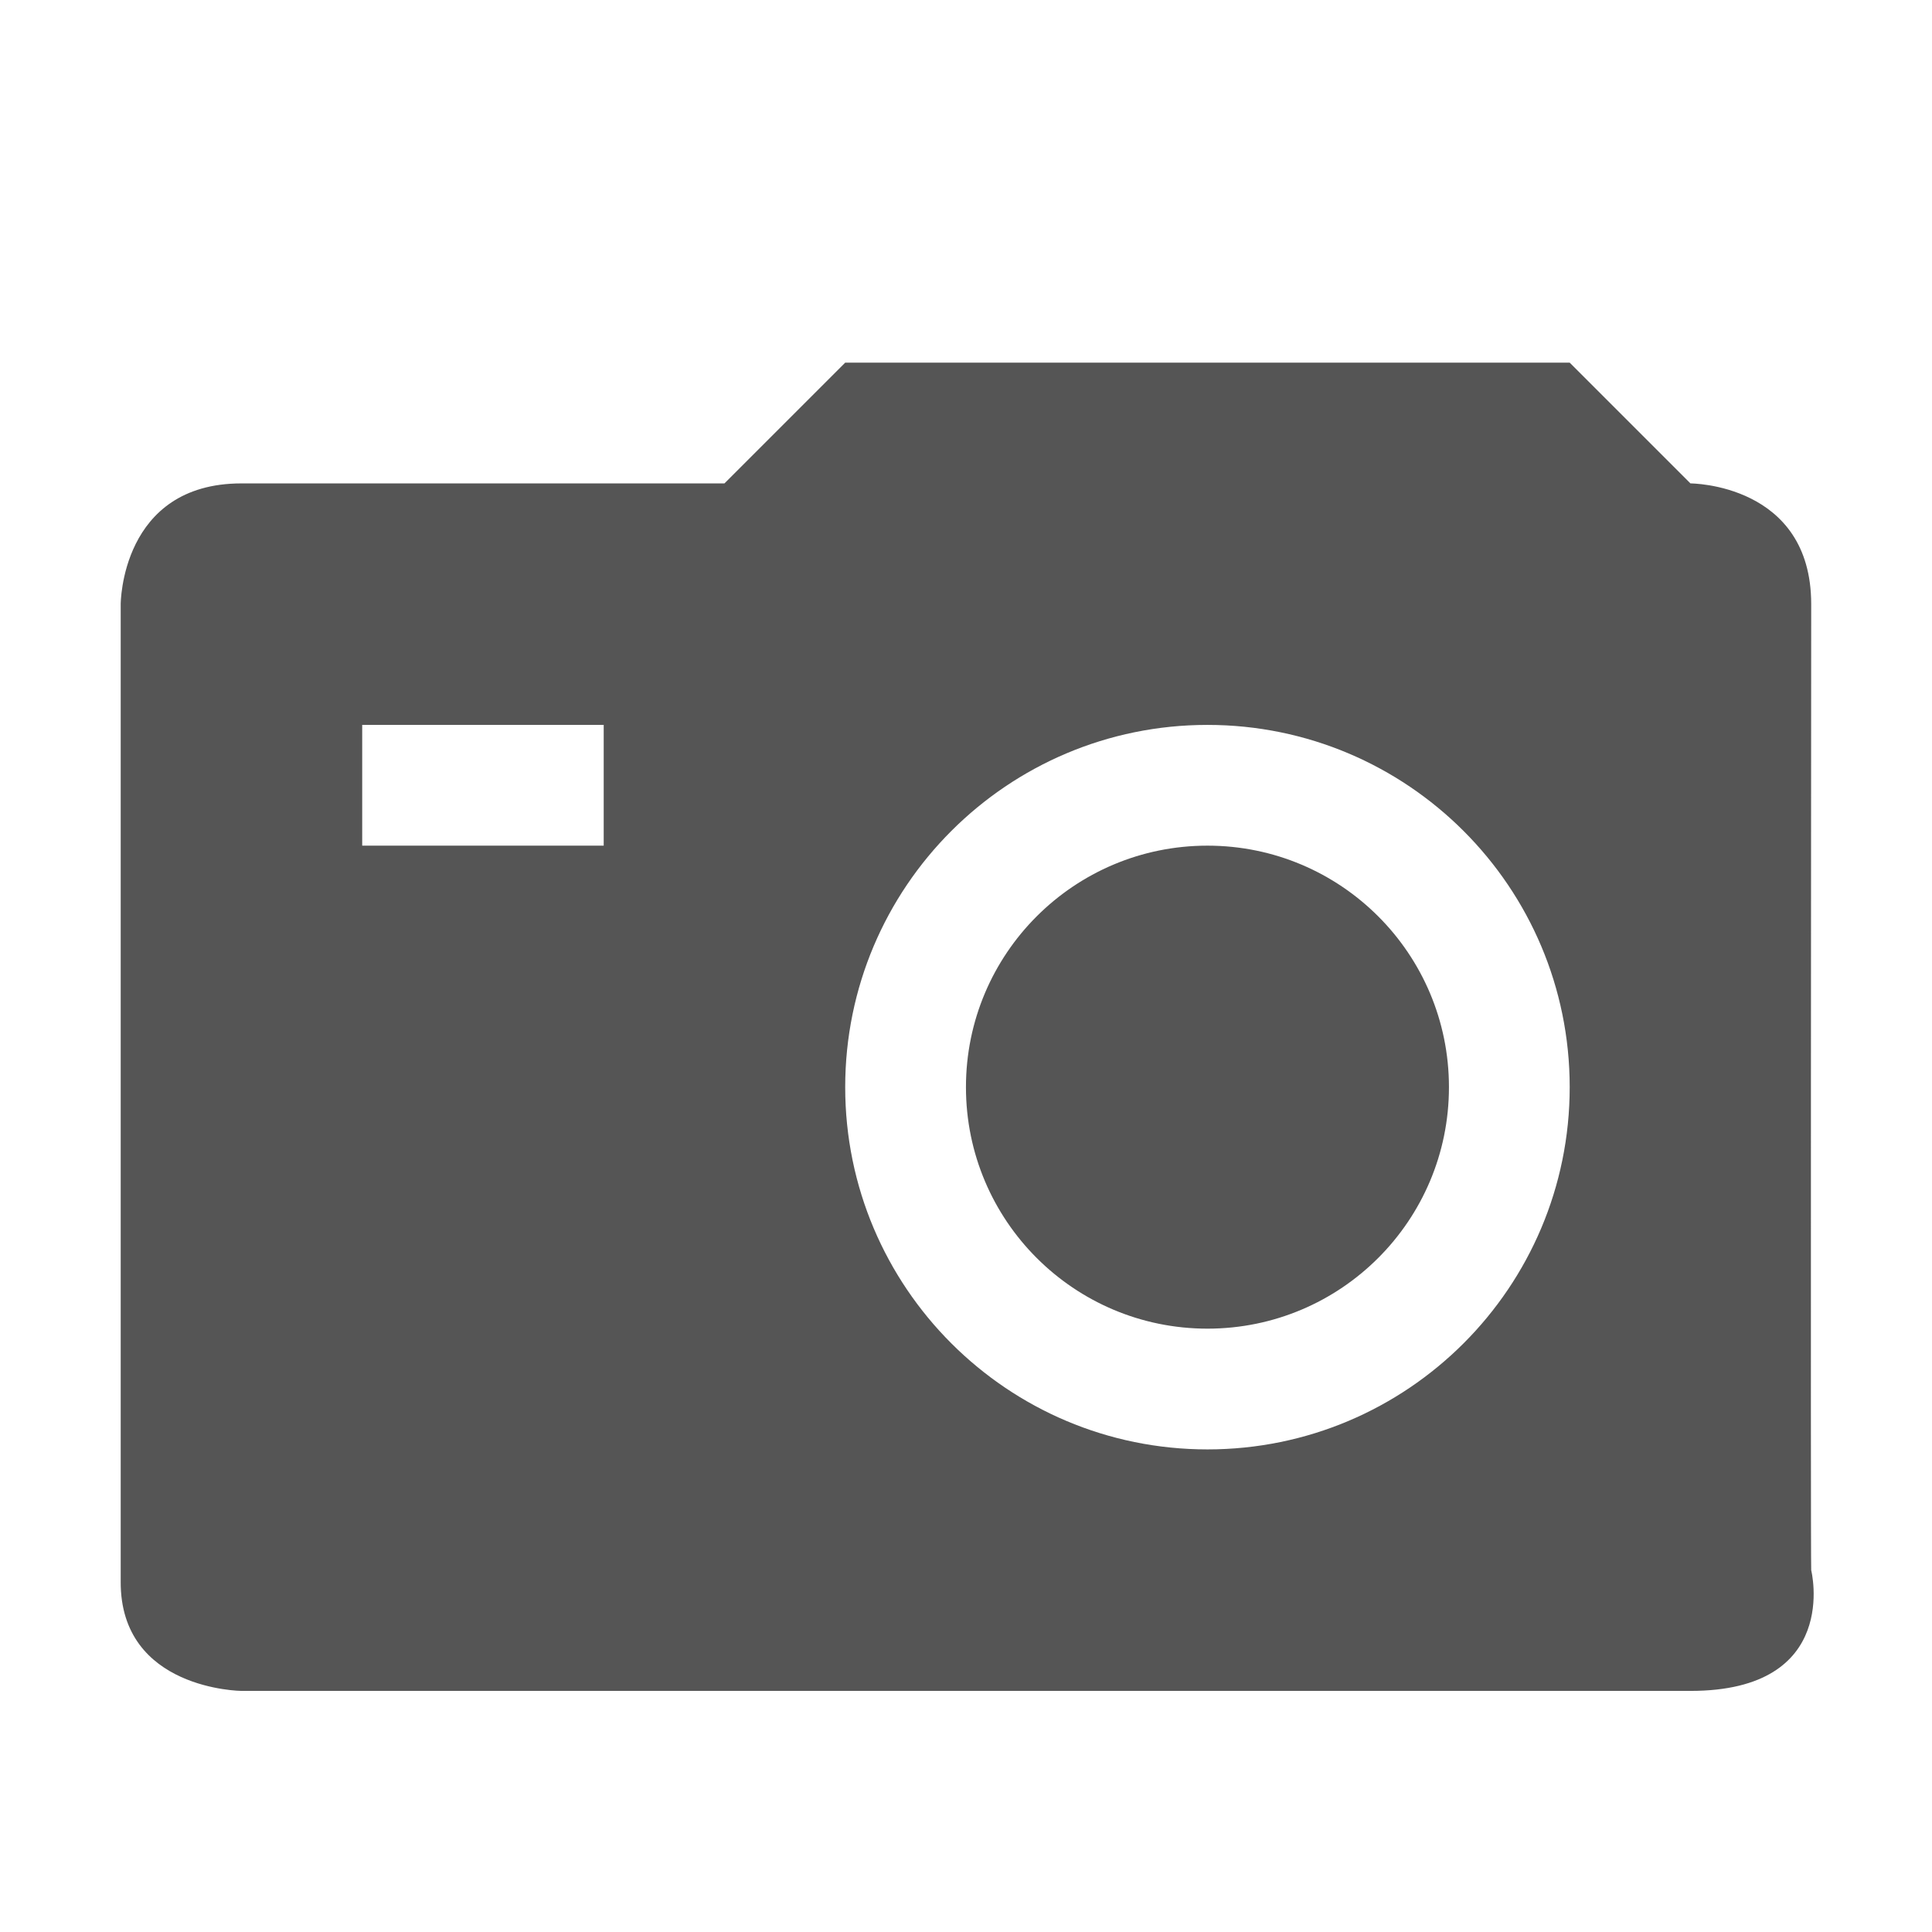
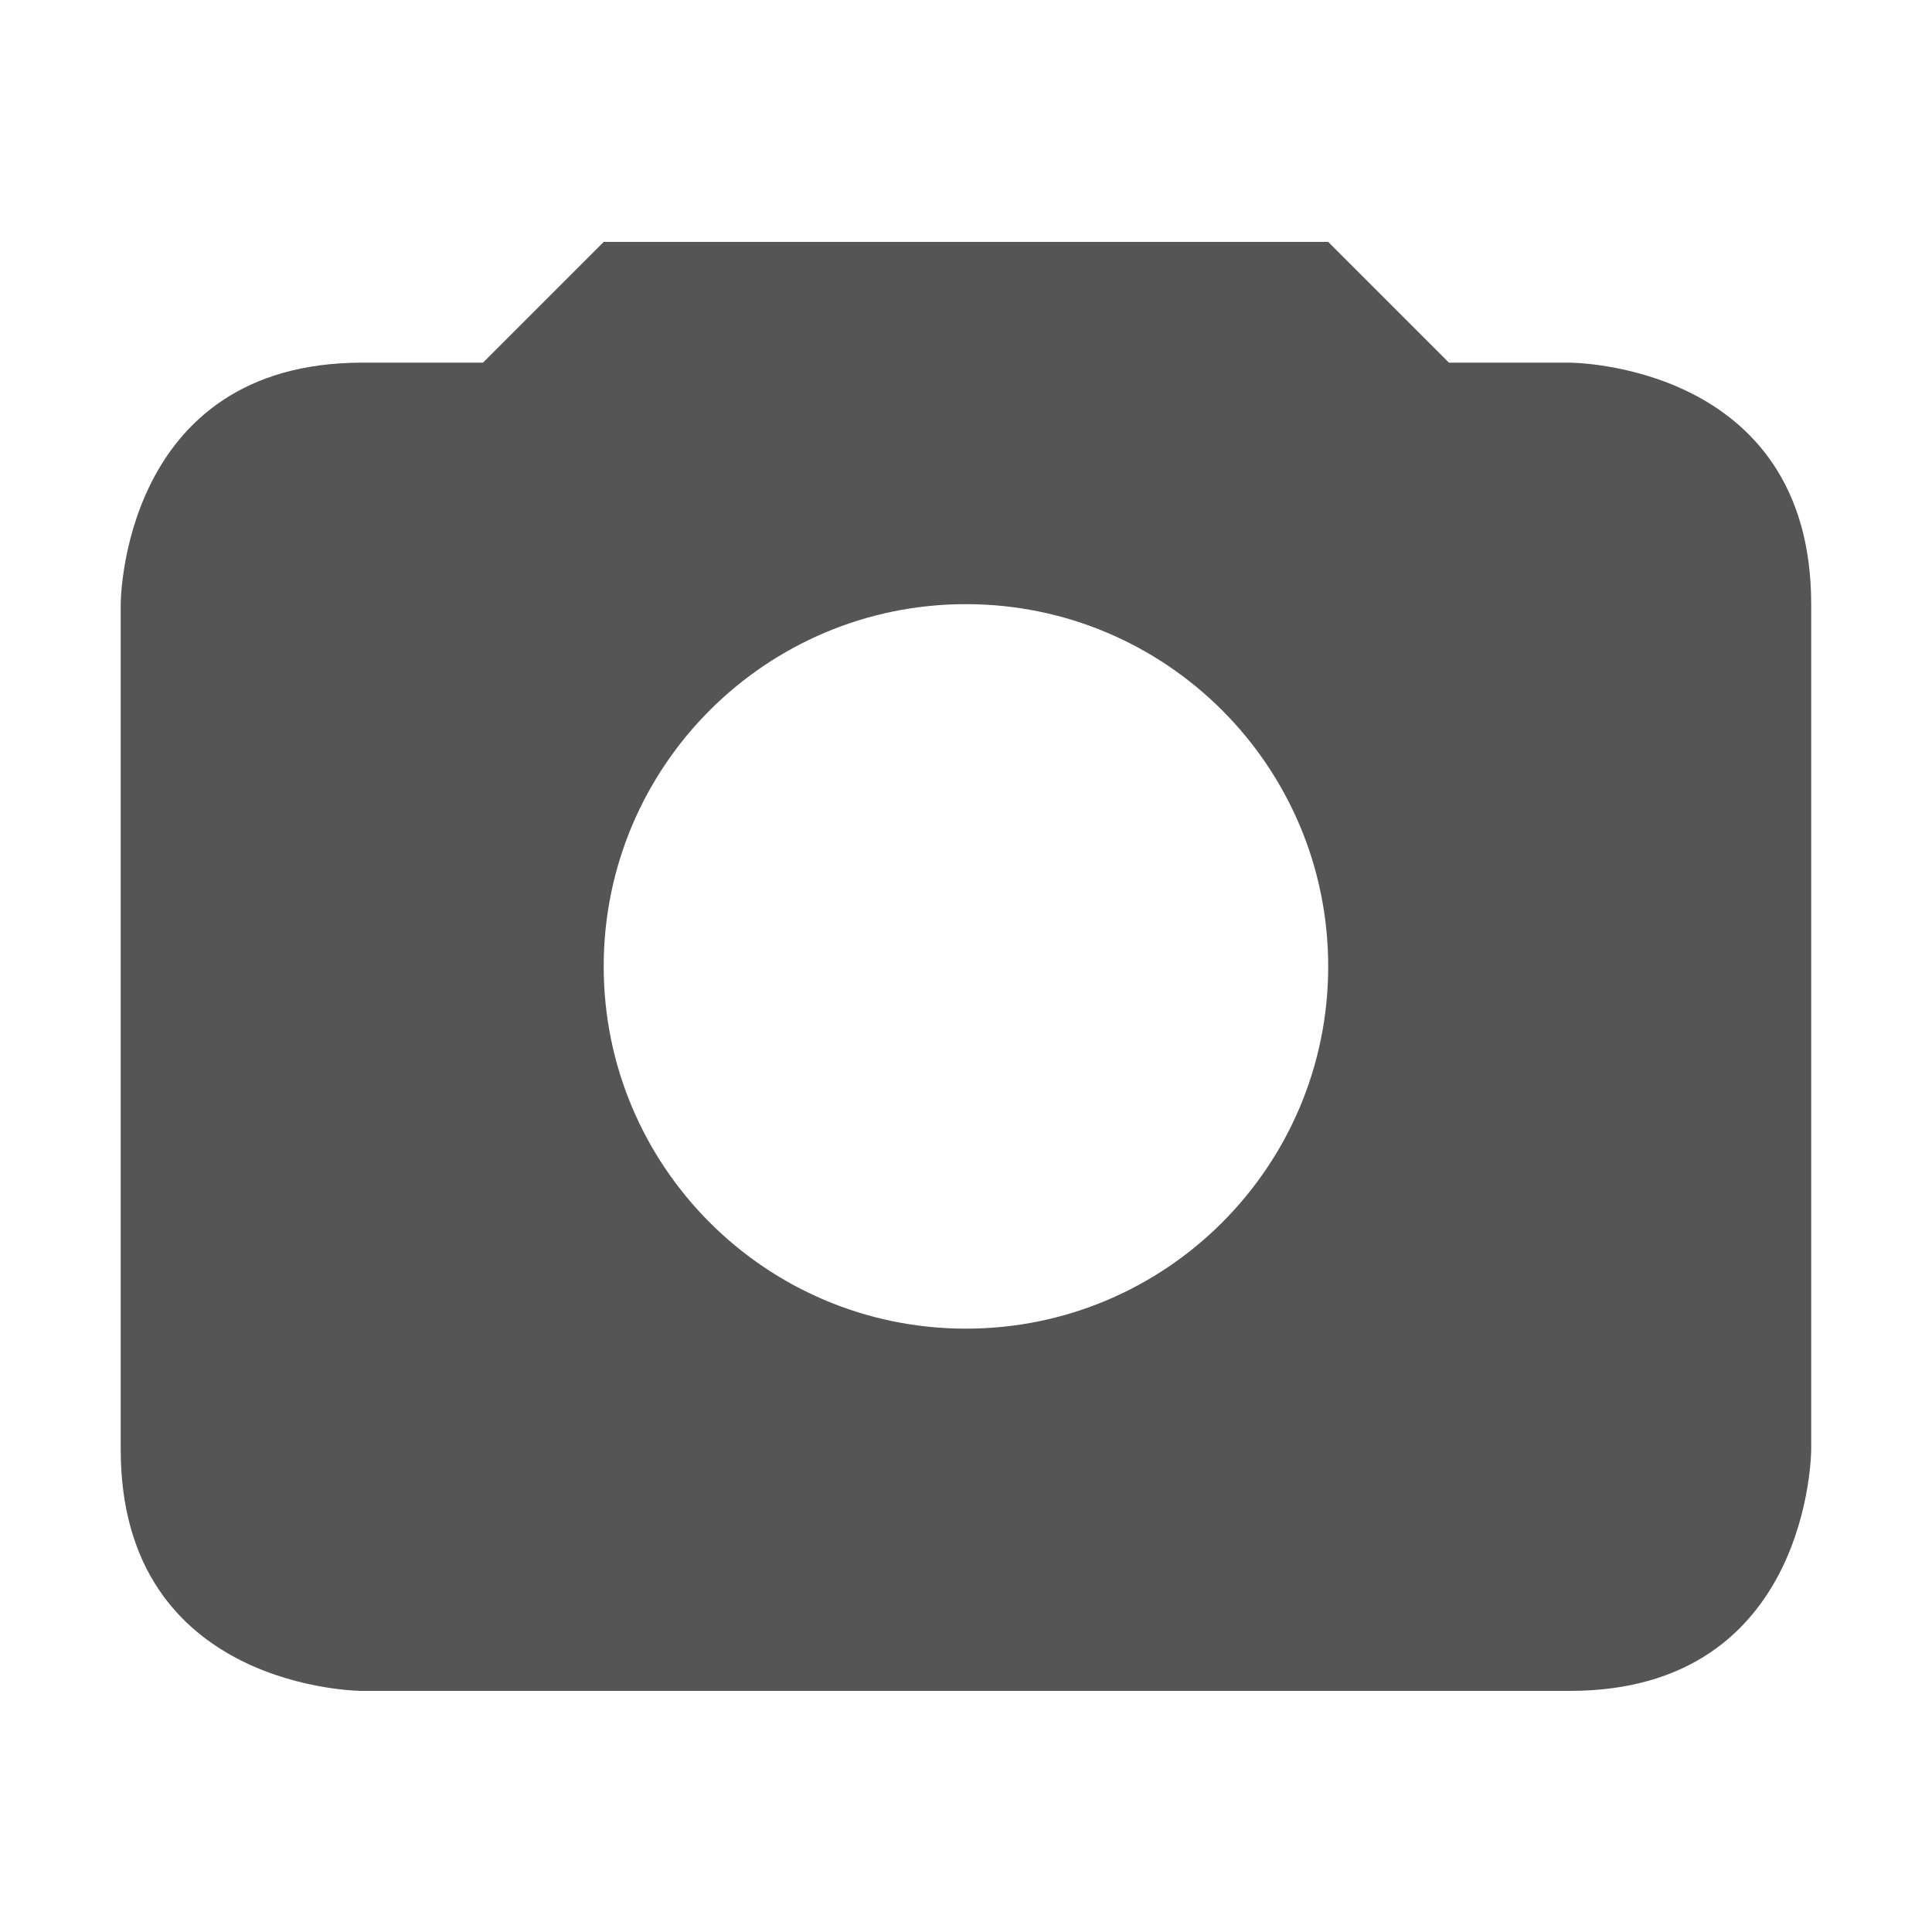
<svg xmlns="http://www.w3.org/2000/svg" xmlns:ns1="http://www.openswatchbook.org/uri/2009/osb" height="16" id="svg7384" style="enable-background:new" version="1.1" width="16">
  <defs id="defs7386">
    <linearGradient id="linearGradient5606" ns1:paint="solid">
      <stop id="stop5608" offset="0" style="stop-color:#000000;stop-opacity:1;" />
    </linearGradient>
-     <filter color-interpolation-filters="sRGB" id="filter7554">
+     <filter id="filter7554" style="color-interpolation-filters:sRGB">
      <feBlend id="feBlend7556" in2="BackgroundImage" mode="darken" />
    </filter>
  </defs>
  <g id="layer9" style="display:inline" transform="translate(-405.0004,-80.99664)" />
  <g id="layer10" style="display:inline;filter:url(#filter7554)" transform="translate(-405.0004,-80.99664)" />
  <g id="layer1" style="display:inline" transform="translate(-164.0002,-697.9966)" />
  <g id="layer14" style="display:inline" transform="translate(-405.0004,-80.99664)" />
  <g id="layer15" style="display:inline" transform="translate(-405.0004,-80.99664)" />
  <g id="g71291" style="display:inline" transform="translate(-405.0004,-80.99664)" />
  <g id="layer2" style="display:inline" transform="translate(-164.0002,-547.9966)" />
  <g id="g6058" style="display:inline" transform="translate(-164.0002,-547.9966)" />
  <g id="layer12" style="display:inline" transform="translate(-405.0004,-80.99664)">
-     <path d="m 412,84 -1,1 -4,0 c -1,0 -1,1 -1,1 l 0,8.094 c -0.005,0.898 1,0.906 1,0.906 l 12,0 c 1.25,0 1,-1 1,-1 -0.006,-0.164 0,-8 0,-8 0,-1 -1,-1 -1,-1 l -1,-1 z m -4,3 2,0 0,1 -2,0 z m 7,0 c 1.657,0 3,1.343 3,3 0,1.657 -1.343,3 -3,3 -1.657,0 -3,-1.343 -3,-3 0,-1.657 1.343,-3 3,-3 z m 0,1 c -1.105,0 -2,0.895 -2,2 0,1.105 0.895,2 2,2 1.105,0 2,-0.895 2,-2 0,-1.105 -0.895,-2 -2,-2 z" id="rect5238-5" style="color:#555555;fill:#555555;fill-opacity:1;fill-rule:nonzero;stroke:none;stroke-width:3;marker:none;visibility:visible;display:inline;overflow:visible;enable-background:accumulate" />
+     <path d="m 410,83 -1,1 -1,0 c -2,0 -2,2 -2,2 l 0,7 c 0,2 2,2 2,2 l 10,0 c 2,0 2,-2 2,-2 l 0,-7 c 0,-2 -2,-2 -2,-2 l -1,0 -1,-1 z m 3,3 c 1.657,0 3,1.343 3,3 0,1.657 -1.343,3 -3,3 -1.657,0 -3,-1.343 -3,-3 0,-1.657 1.343,-3 3,-3 z" id="rect5238-4" style="color:#bebebe;display:inline;overflow:visible;visibility:visible;fill:#555555;fill-opacity:1;fill-rule:nonzero;stroke:none;stroke-width:3;marker:none;enable-background:accumulate" />
  </g>
</svg>
